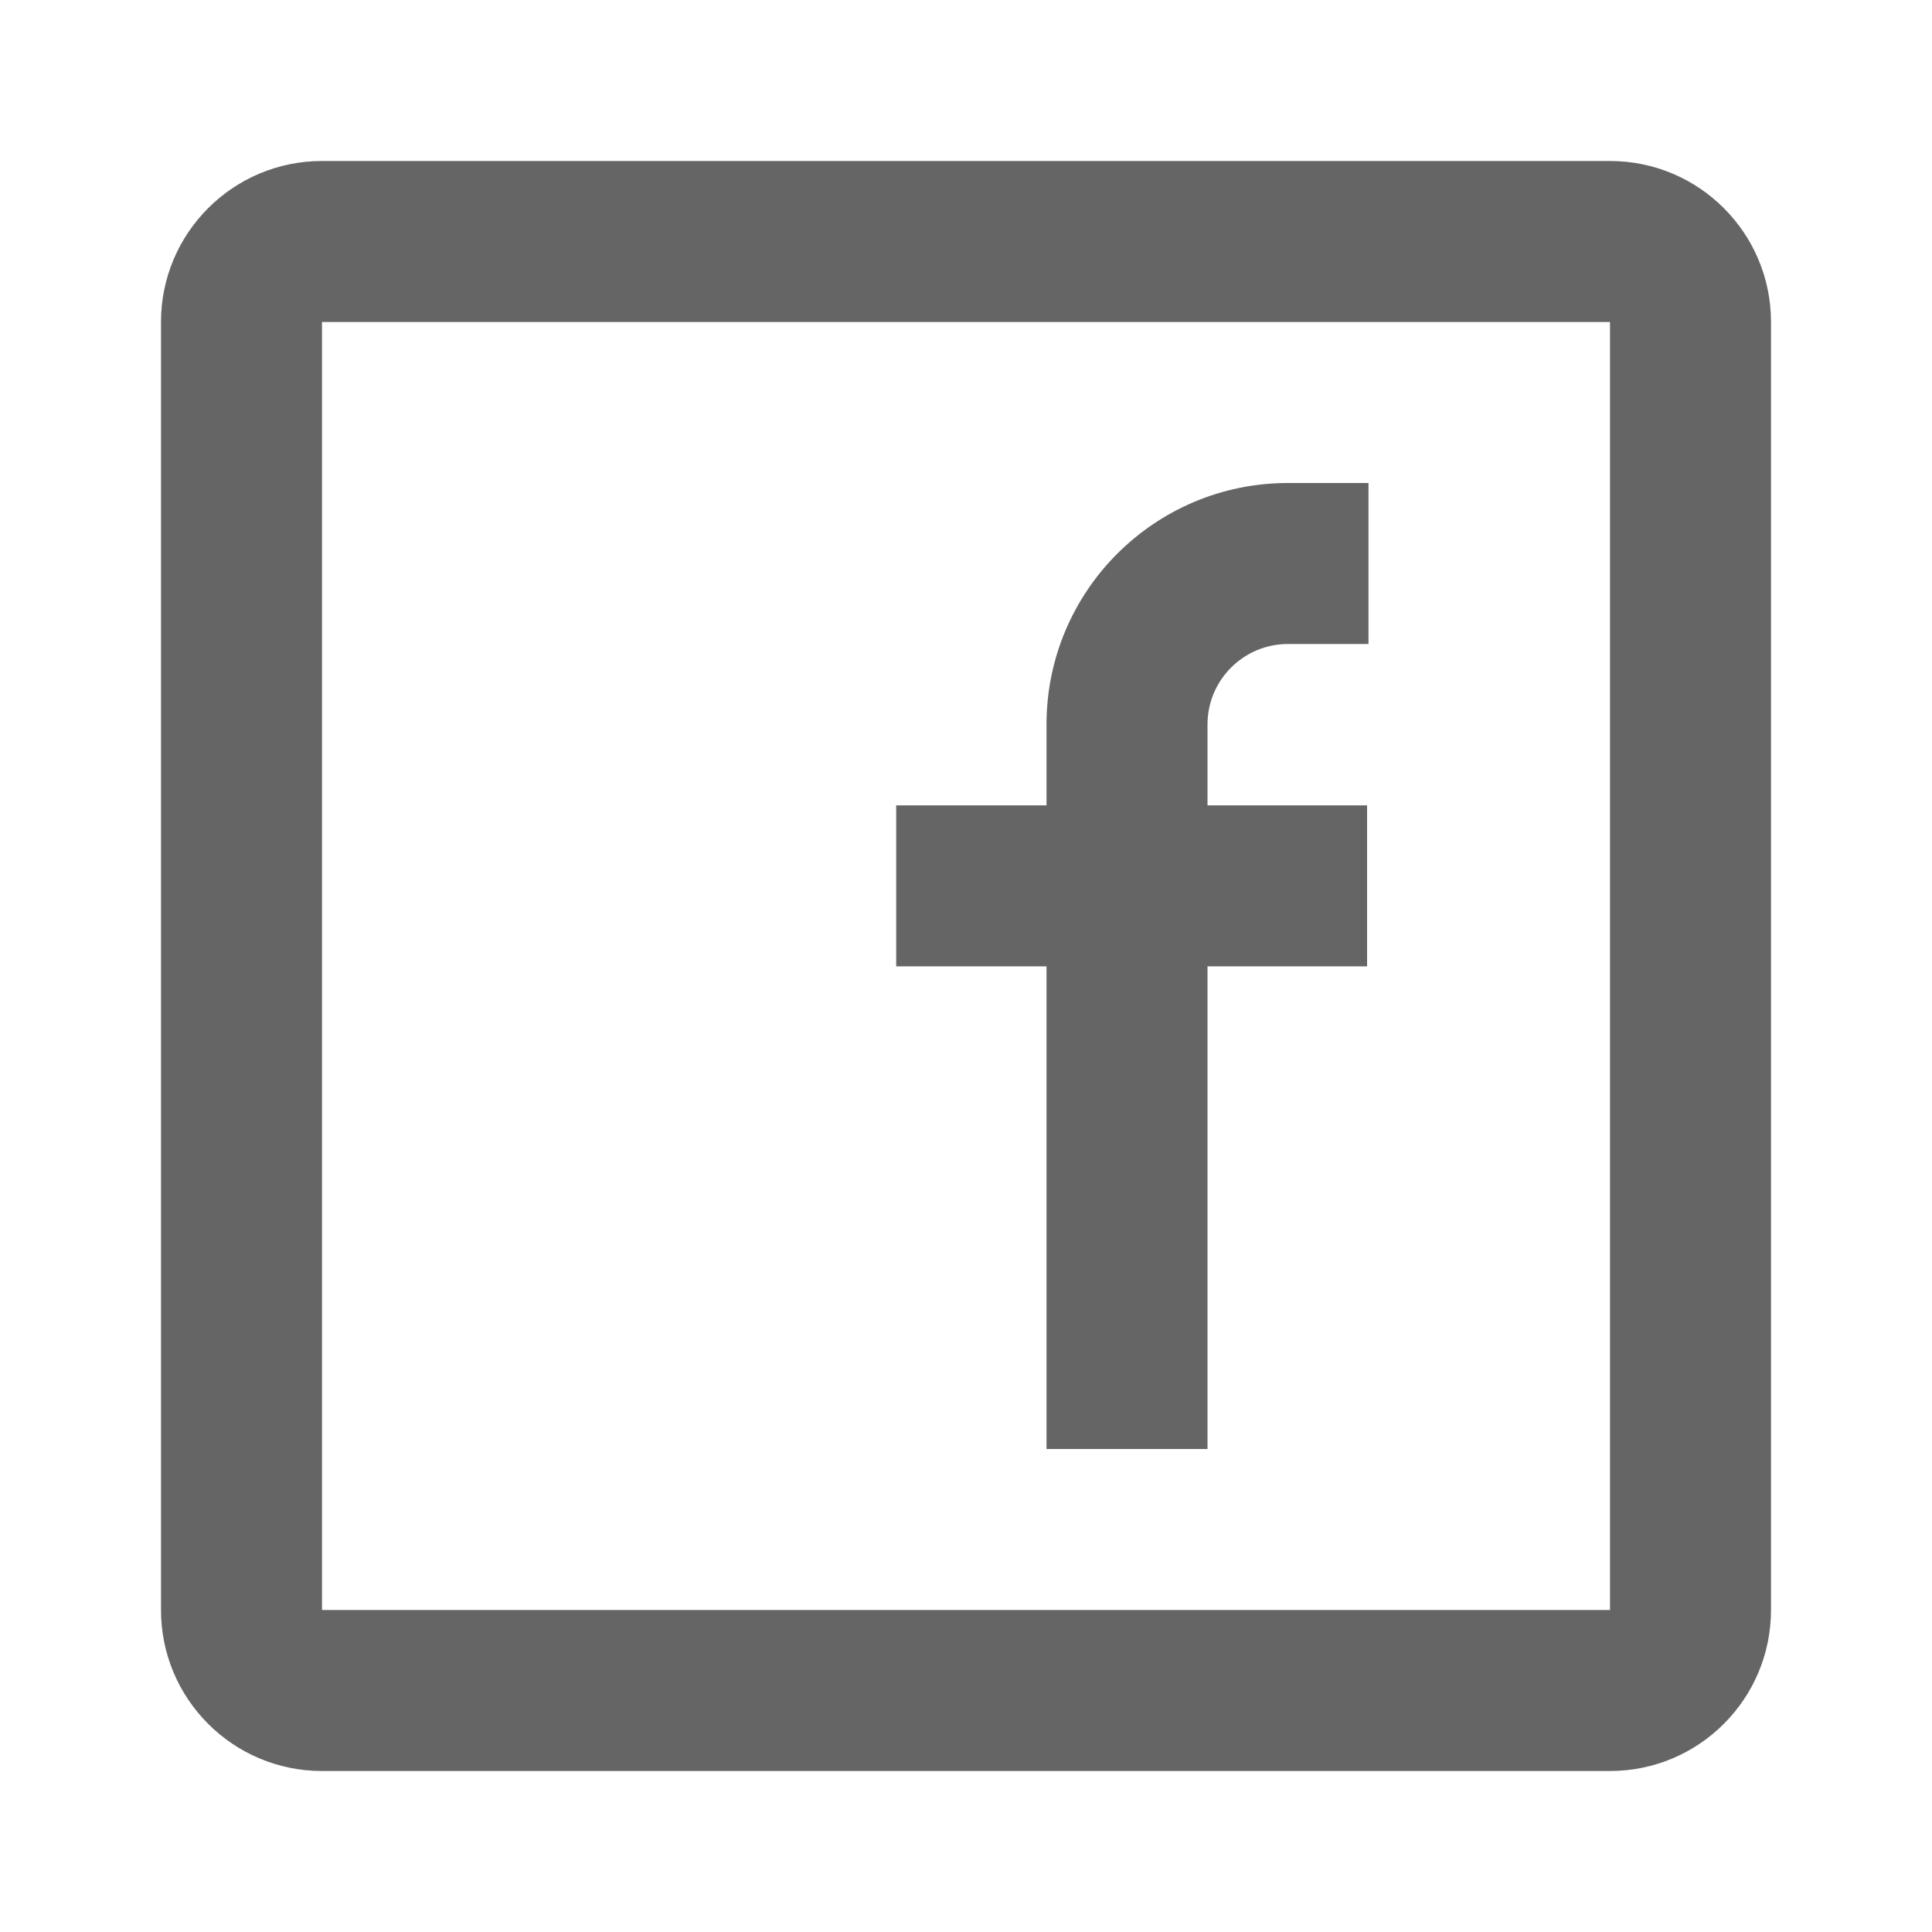
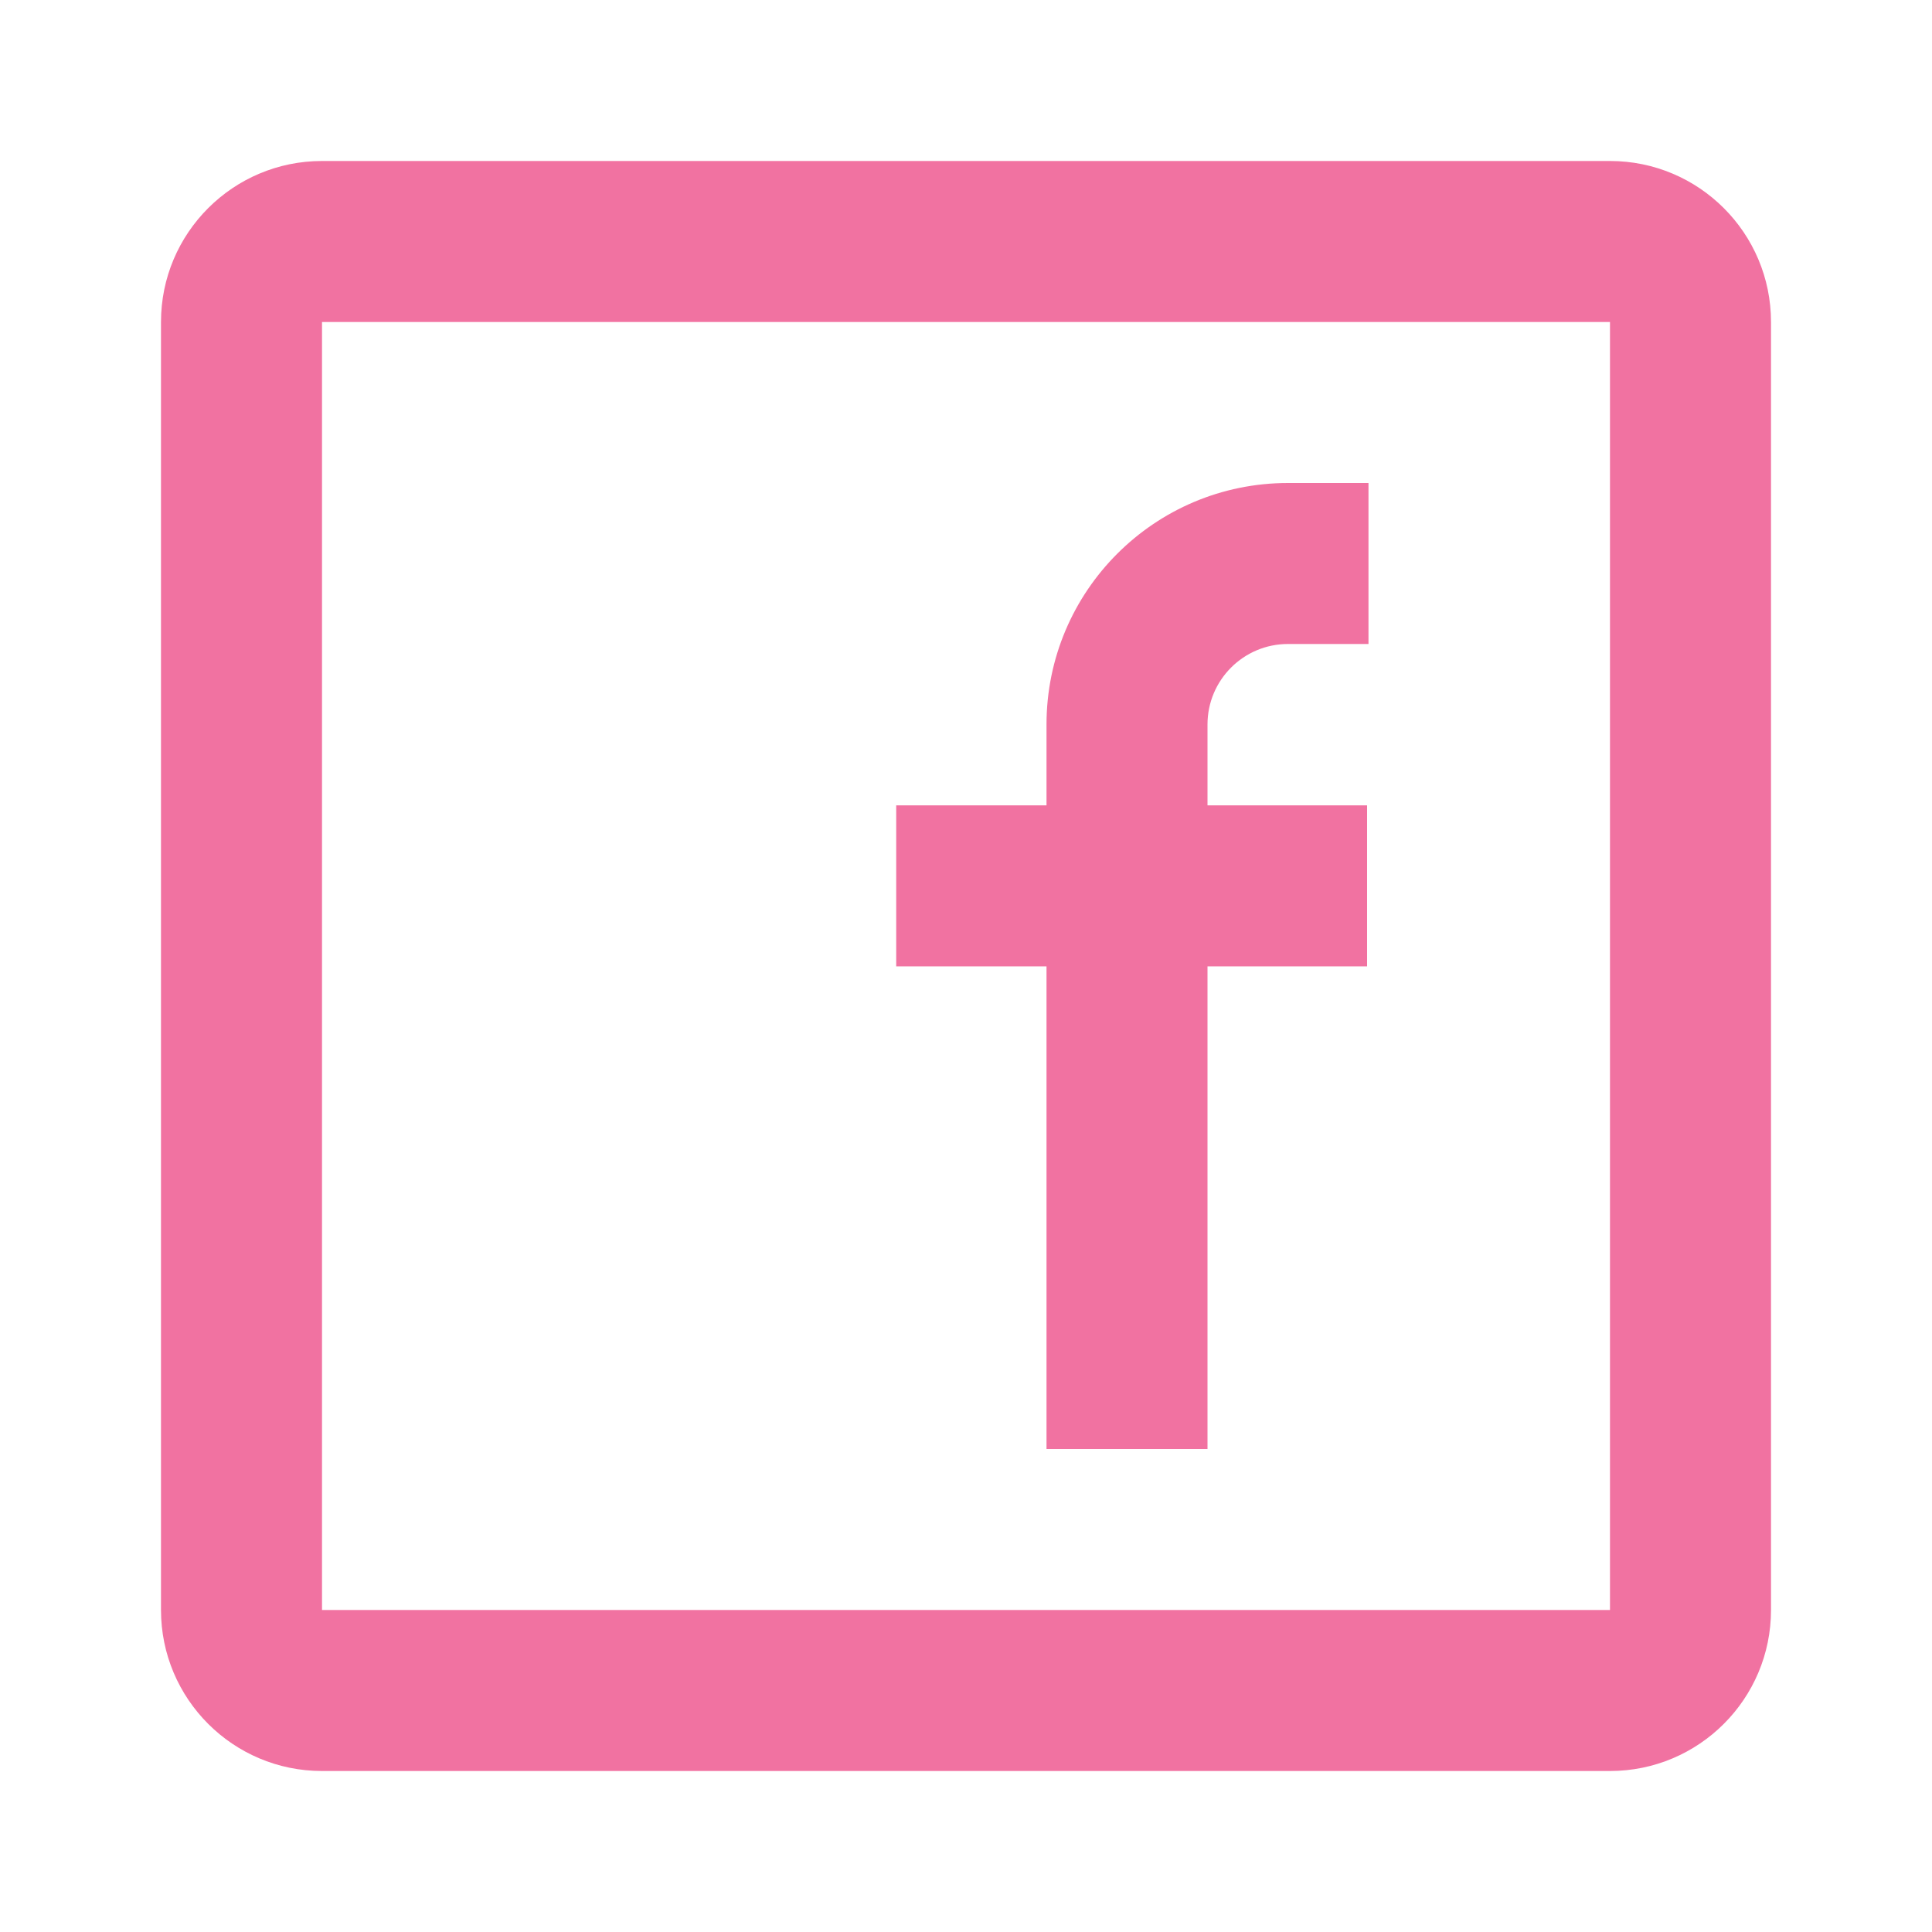
<svg xmlns="http://www.w3.org/2000/svg" width="50" height="50" viewBox="0 0 70 70" fill="none">
-   <path fill-rule="evenodd" clip-rule="evenodd" d="M11.667 5.833H58.333C61.555 5.833 64.167 8.445 64.167 11.667V58.333C64.167 61.555 61.555 64.167 58.333 64.167H11.667C8.445 64.167 5.833 61.555 5.833 58.333V11.667C5.833 8.445 8.445 5.833 11.667 5.833ZM11.667 11.667V58.333H58.333V11.667H11.667ZM32.471 35.013H37.917V52.5H43.75V35.013H49.532V29.179H43.75V26.25C43.75 24.639 45.056 23.333 46.667 23.333H49.583V17.5H46.667C41.834 17.5 37.917 21.417 37.917 26.25V29.179H32.471V35.013Z" fill="#656565" />
+   <path fill-rule="evenodd" clip-rule="evenodd" d="M11.667 5.833H58.333C61.555 5.833 64.167 8.445 64.167 11.667V58.333C64.167 61.555 61.555 64.167 58.333 64.167H11.667C8.445 64.167 5.833 61.555 5.833 58.333V11.667C5.833 8.445 8.445 5.833 11.667 5.833ZM11.667 11.667V58.333H58.333V11.667H11.667ZM32.471 35.013H37.917V52.5H43.75V35.013H49.532V29.179H43.75V26.25C43.75 24.639 45.056 23.333 46.667 23.333H49.583V17.5H46.667C41.834 17.5 37.917 21.417 37.917 26.25V29.179H32.471V35.013Z" fill="#F172A1" />
</svg>
